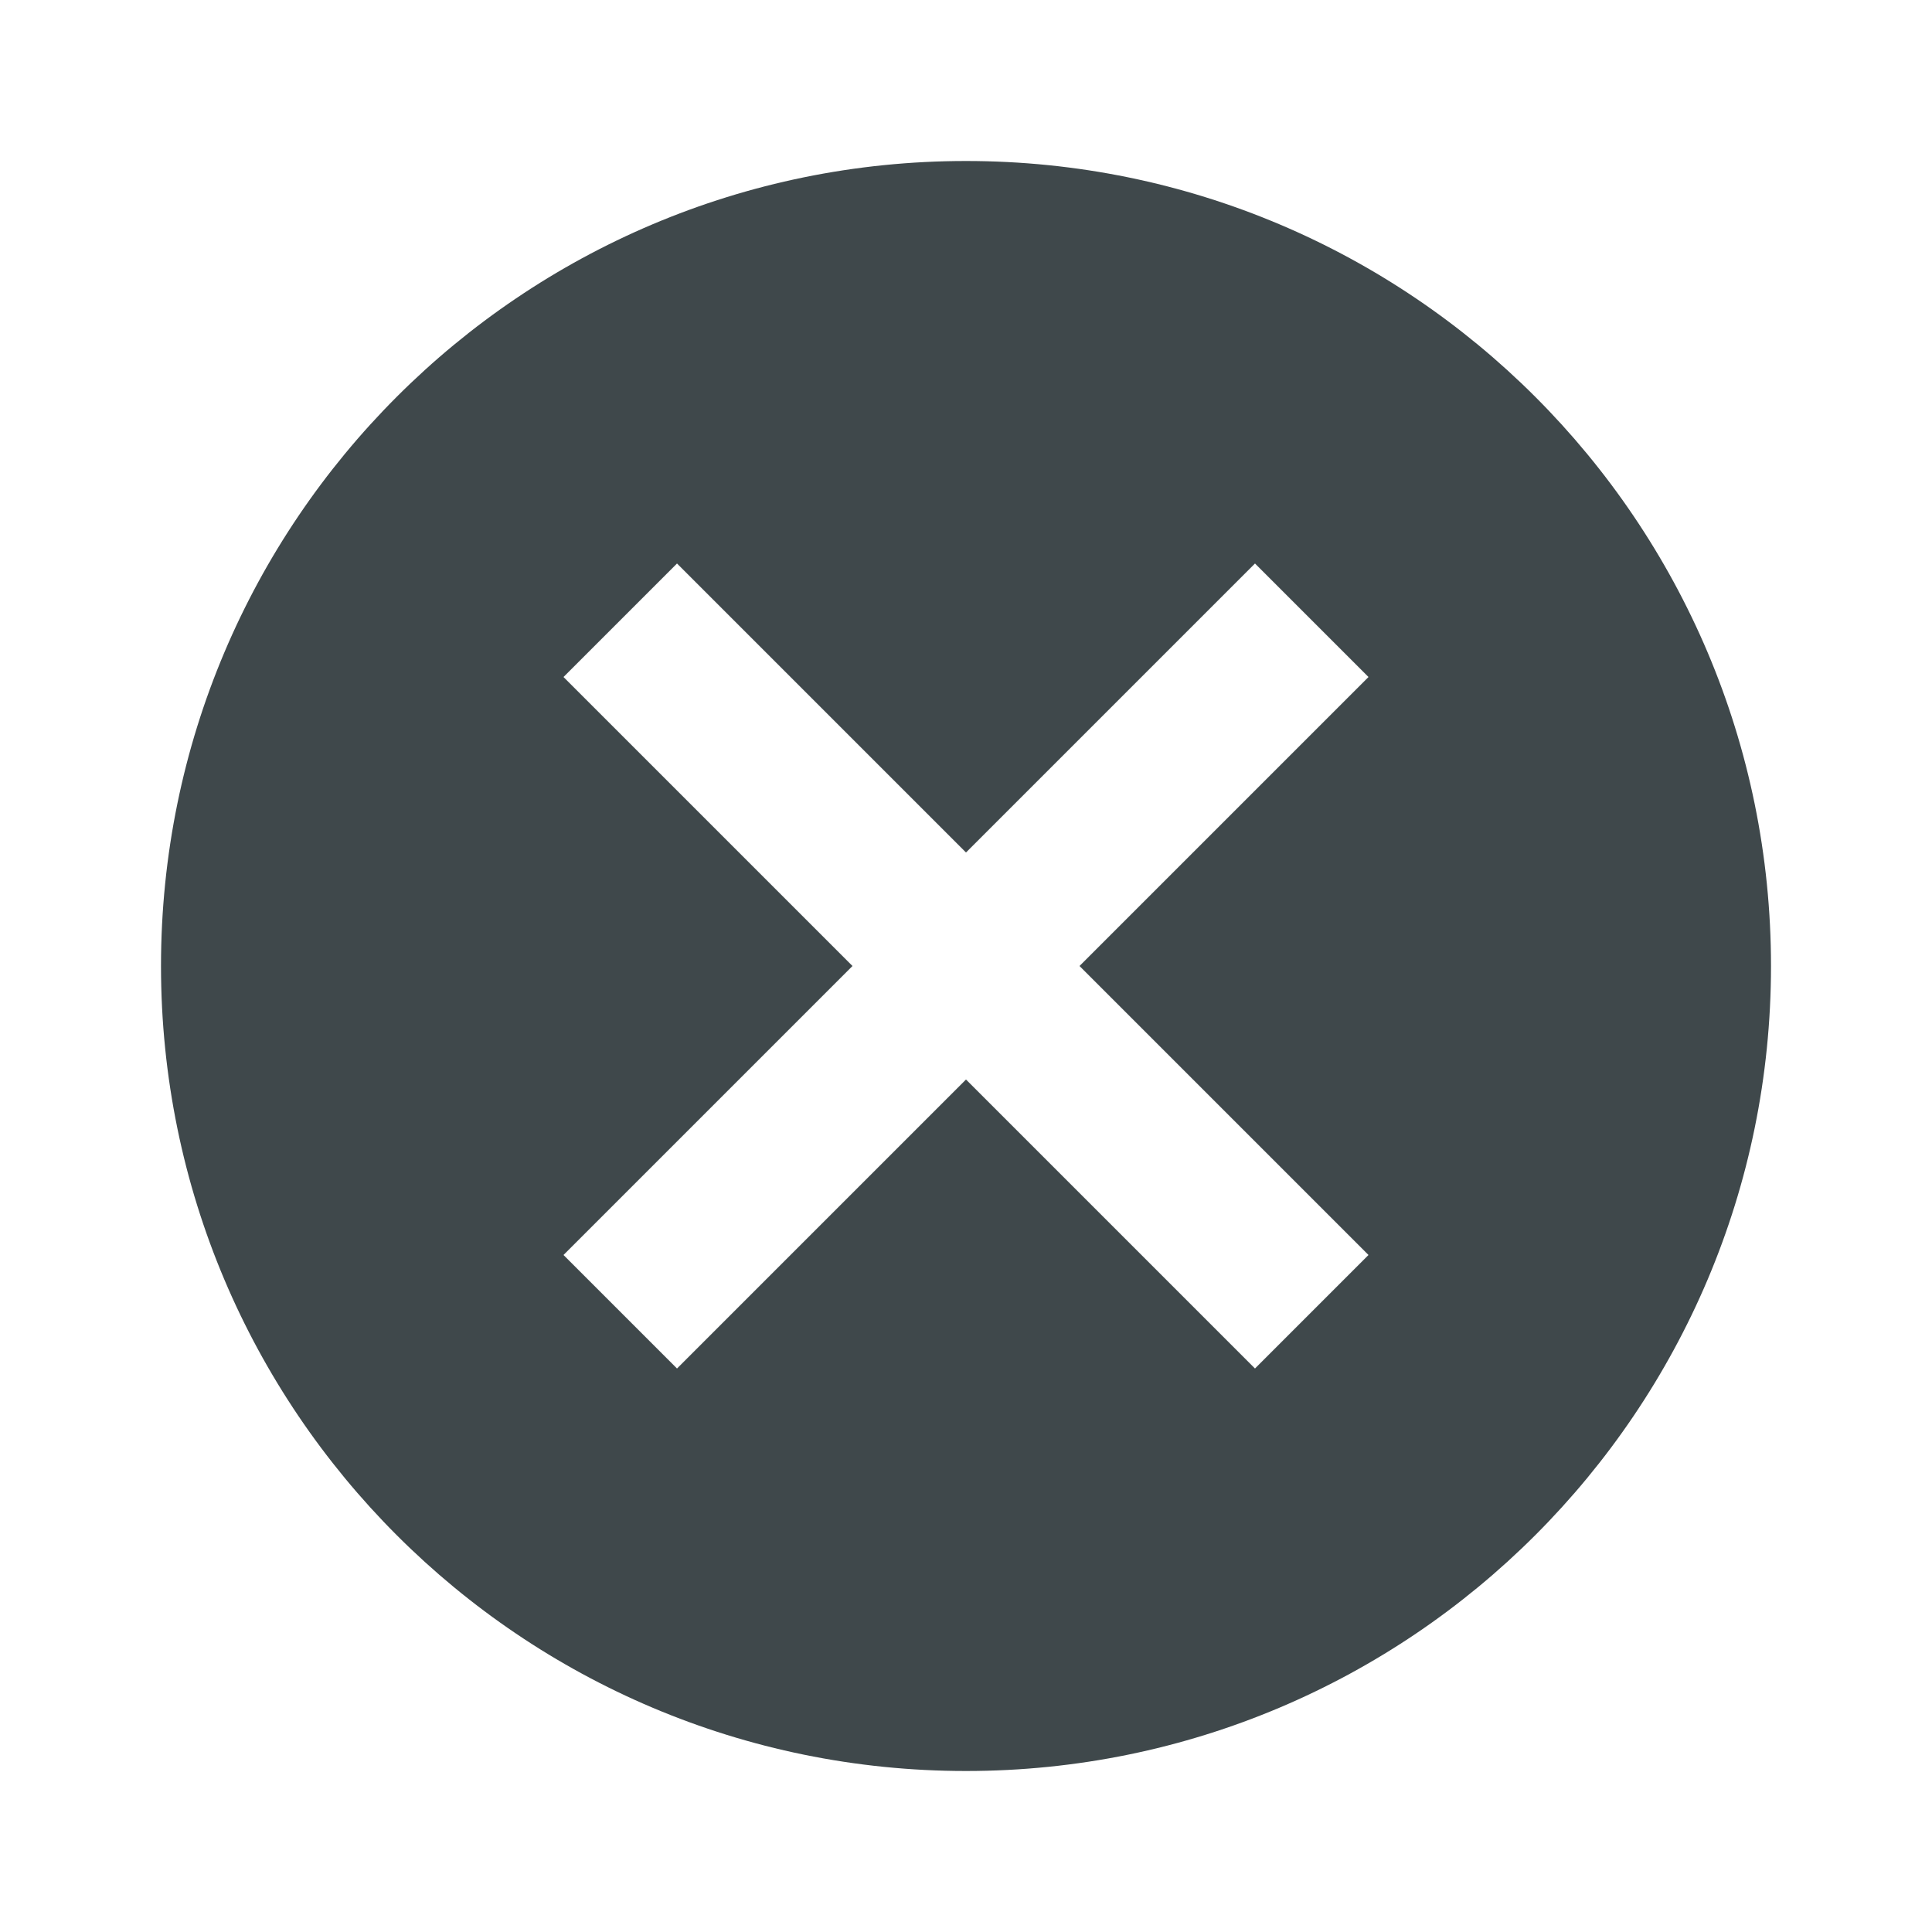
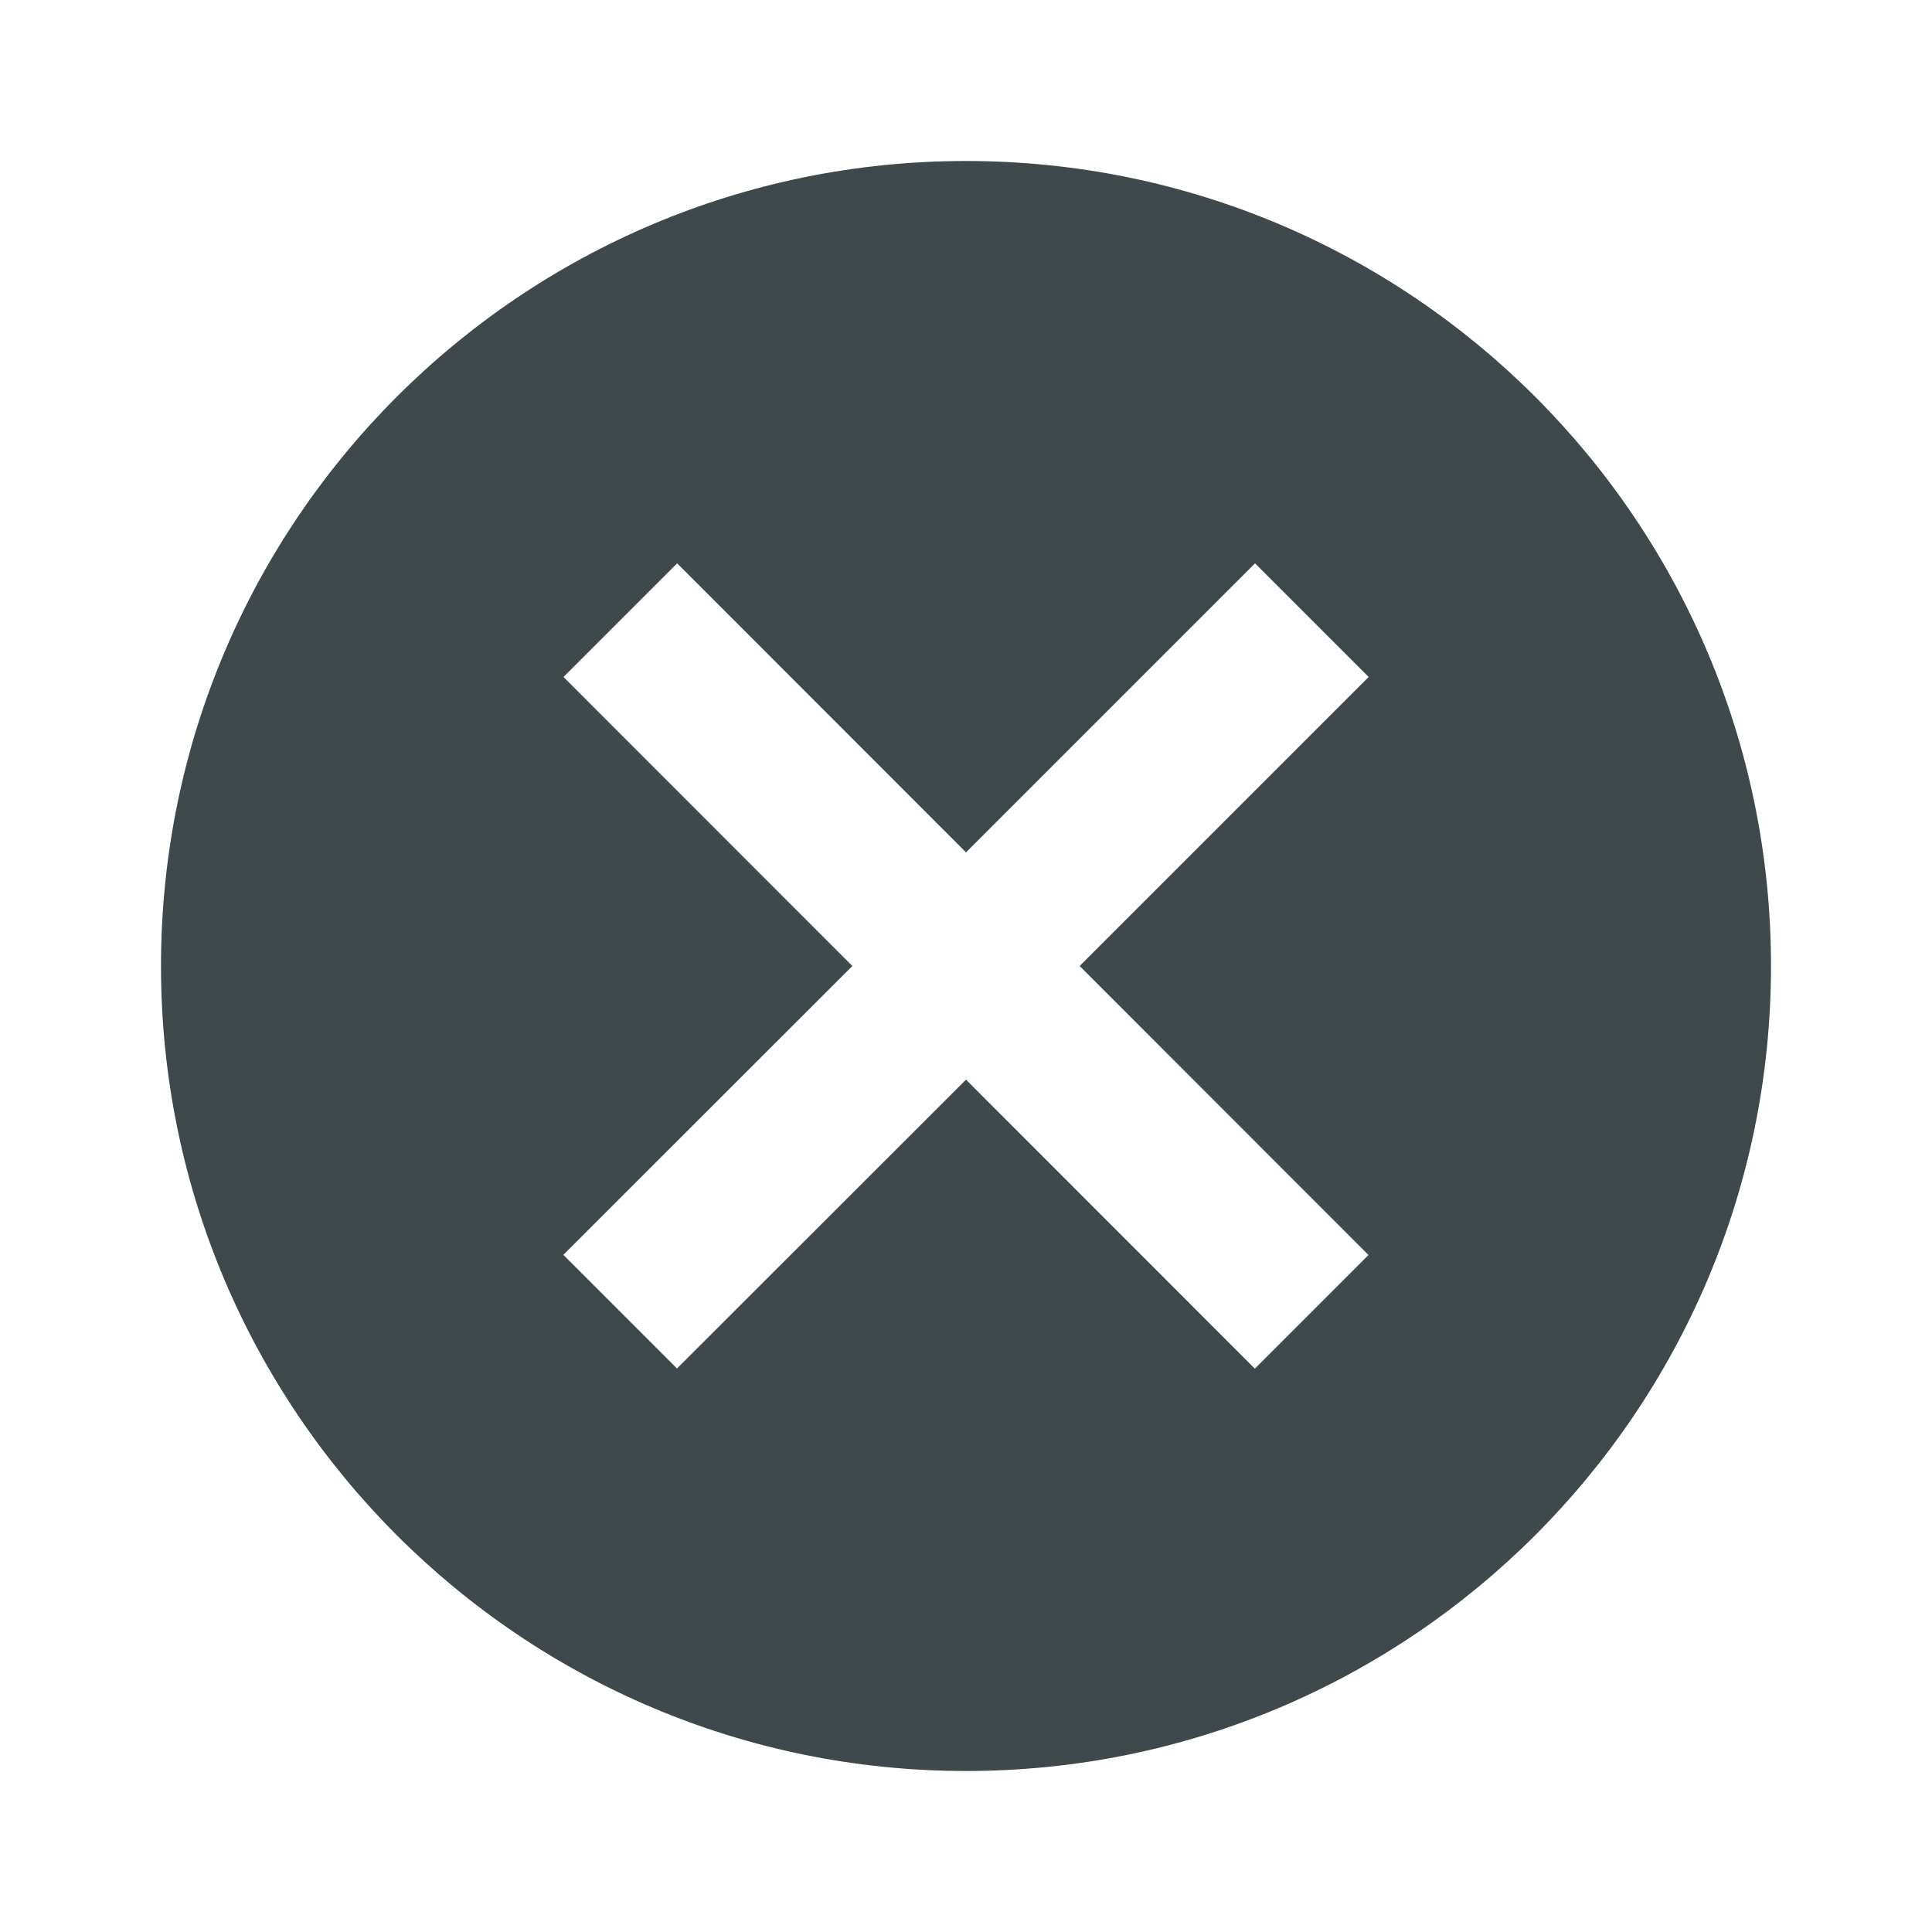
- <svg xmlns="http://www.w3.org/2000/svg" id="Layer_1" data-name="Layer 1" viewBox="0 0 24 24" version="1.1" width="100%" height="100%">
-   <defs id="defs3008">
-     <style id="style3010">.cls-1{fill:none;}</style>
-   </defs>
-   <path d="M12,2A10,10,0,1,0,22,12,10,10,0,0,0,12,2Zm5,13.59L15.59,17,12,13.41,8.41,17,7,15.59,10.59,12,7,8.41,8.41,7,12,10.59,15.59,7,17,8.41,13.41,12Z" id="path3014" style="fill:#3f484b;fill-opacity:1" />
-   <path class="cls-1" d="M0,0H24V24H0V0Z" id="path3016" />
+ <svg xmlns="http://www.w3.org/2000/svg" id="Layer_1" data-name="Layer 1" viewBox="0 0 612 612">
+   <path id="path3014" d="M396,51C255.17,51,141,165.17,141,306S255.17,561,396,561,651,446.83,651,306,536.83,51,396,51ZM523.5,397.55l-36,36L396,342,304.45,433.5l-36-36L360,306,268.5,214.45l36-36L396,270l91.55-91.55,36,36L432,306Z" transform="translate(-90)" fill="#3f484b" />
+   <path id="path3016" d="M90,0H702V612H90V0Z" transform="translate(-90)" fill="none" />
</svg>
